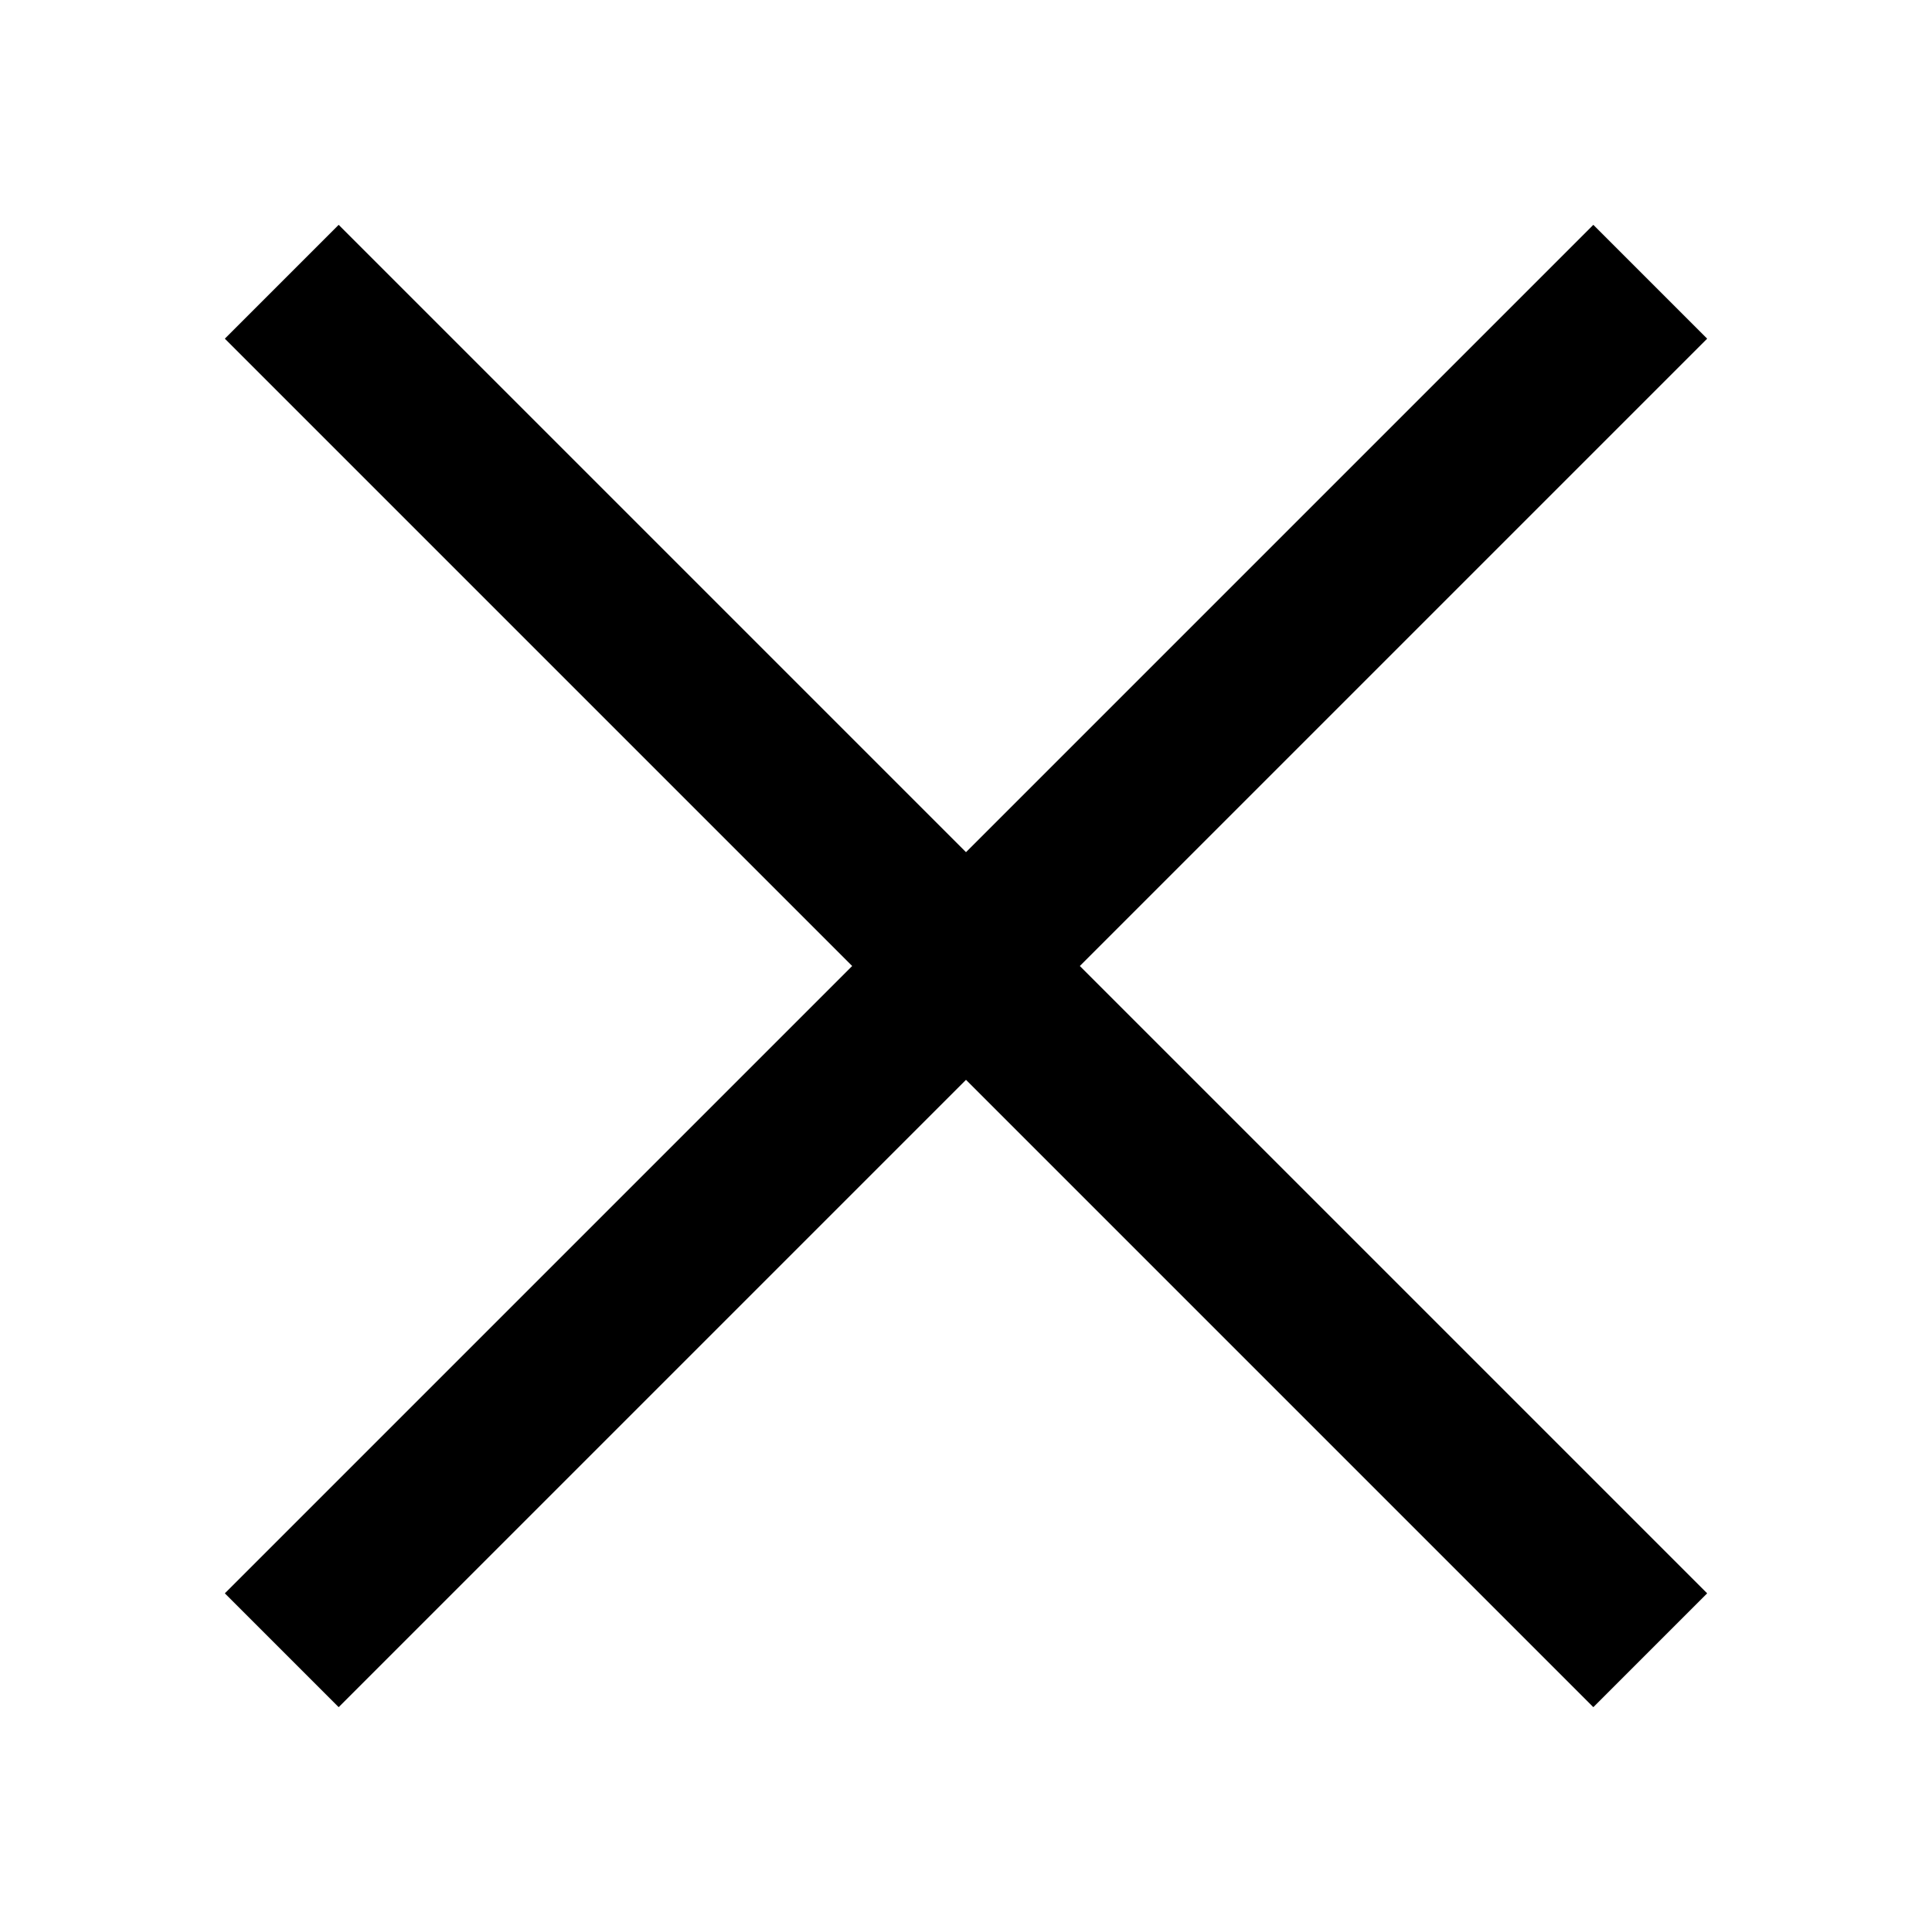
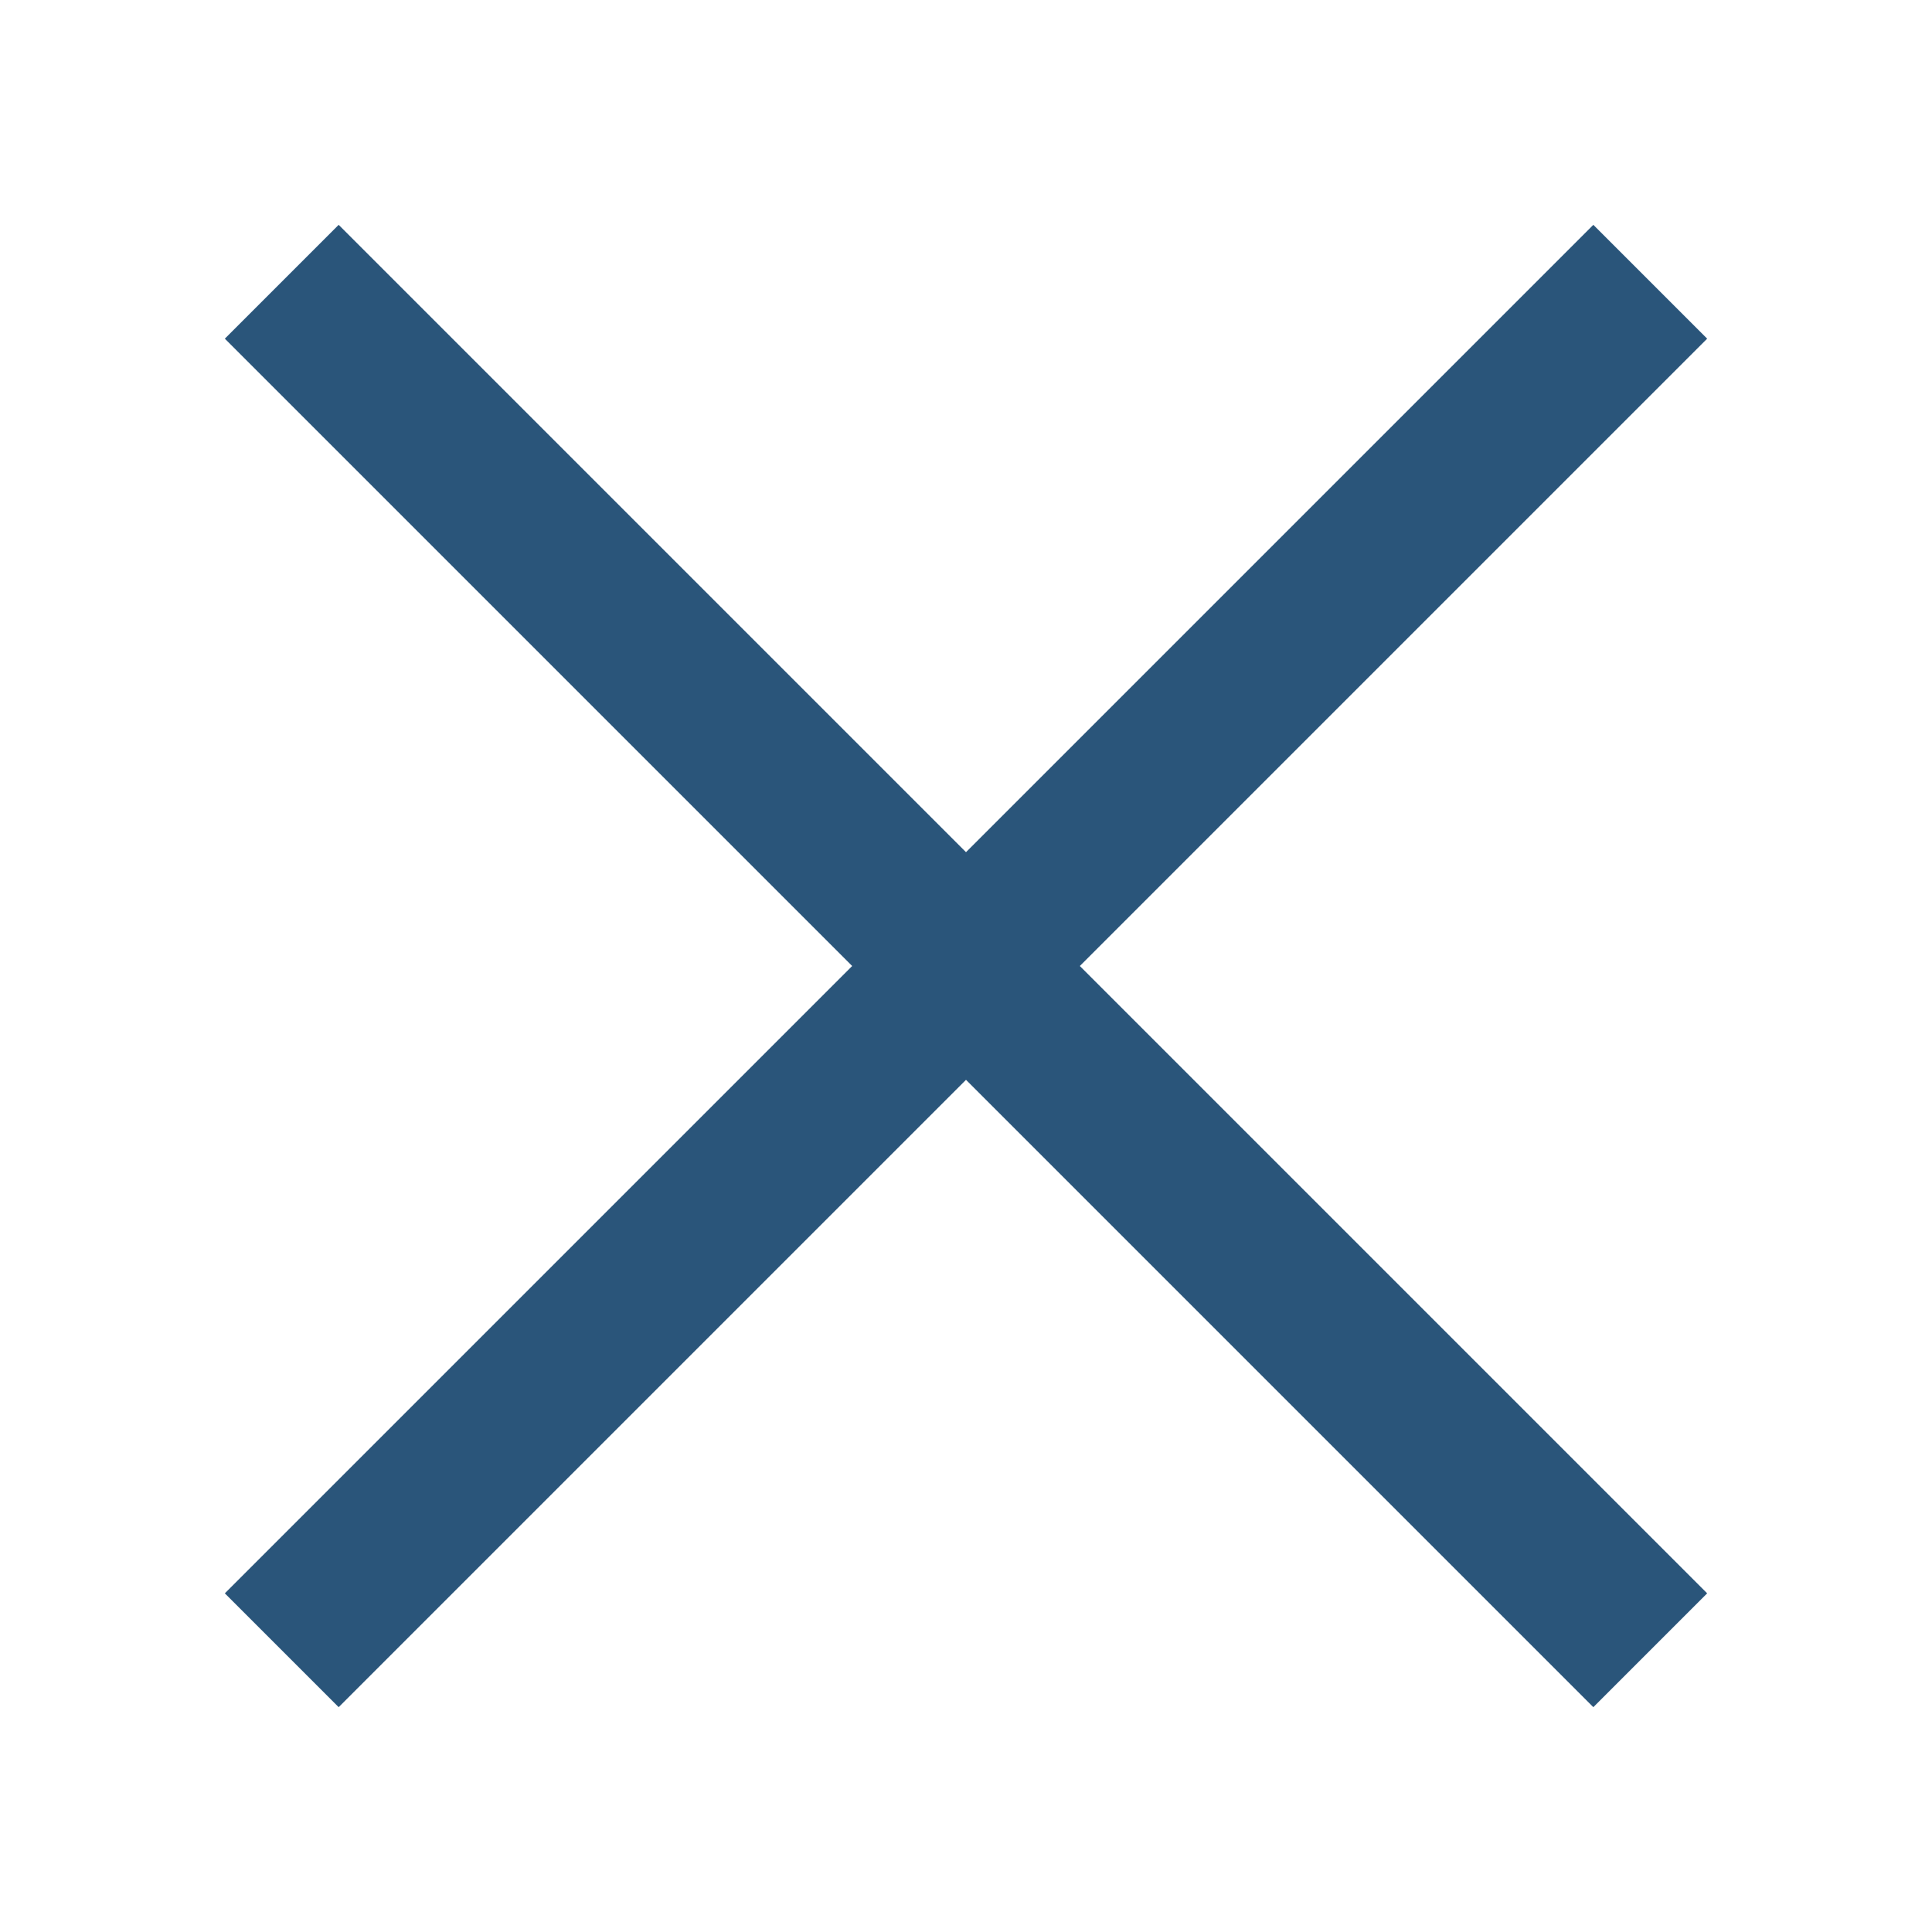
- <svg xmlns="http://www.w3.org/2000/svg" viewBox="0 0 24 24" fill="currentColor">
+ <svg xmlns="http://www.w3.org/2000/svg" viewBox="0 0 24 24" fill="#2a557a">
  <path d="M10.586 12L2.793 4.207L4.207 2.793L12 10.586L19.793 2.793L21.207 4.207L13.414 12L21.207 19.793L19.793 21.207L12 13.414L4.207 21.207L2.793 19.793L10.586 12Z" />
</svg>
